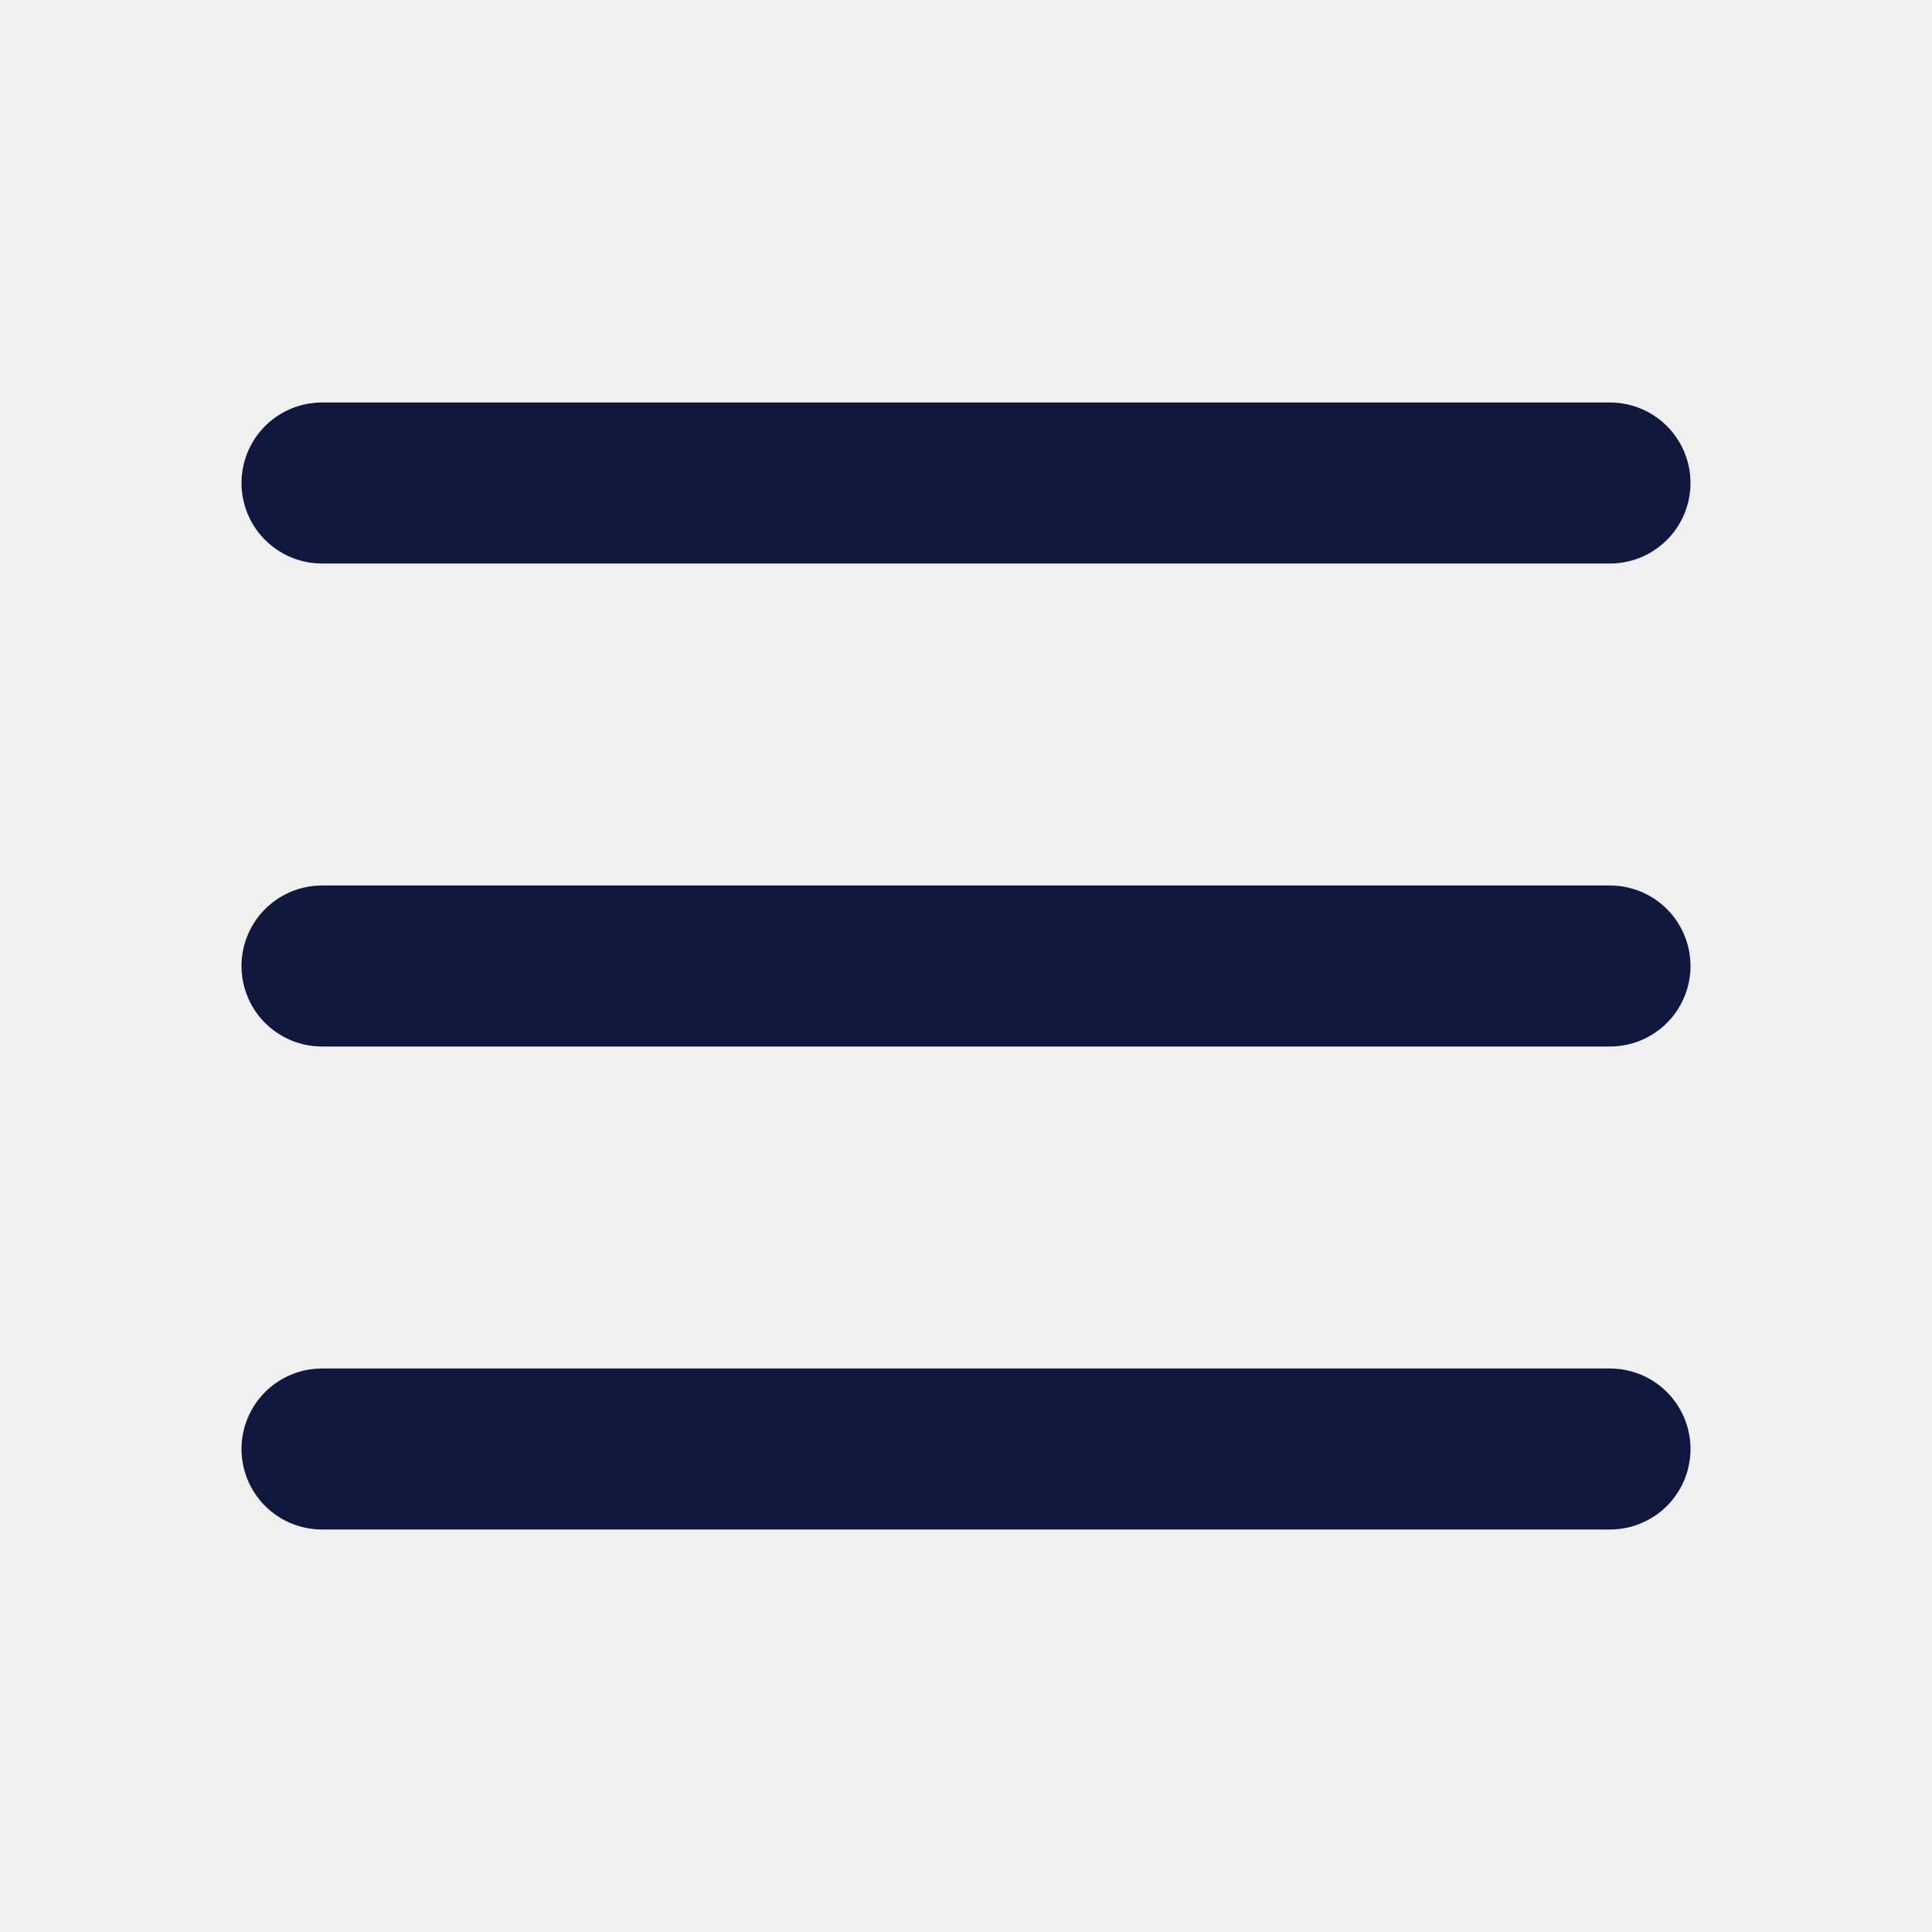
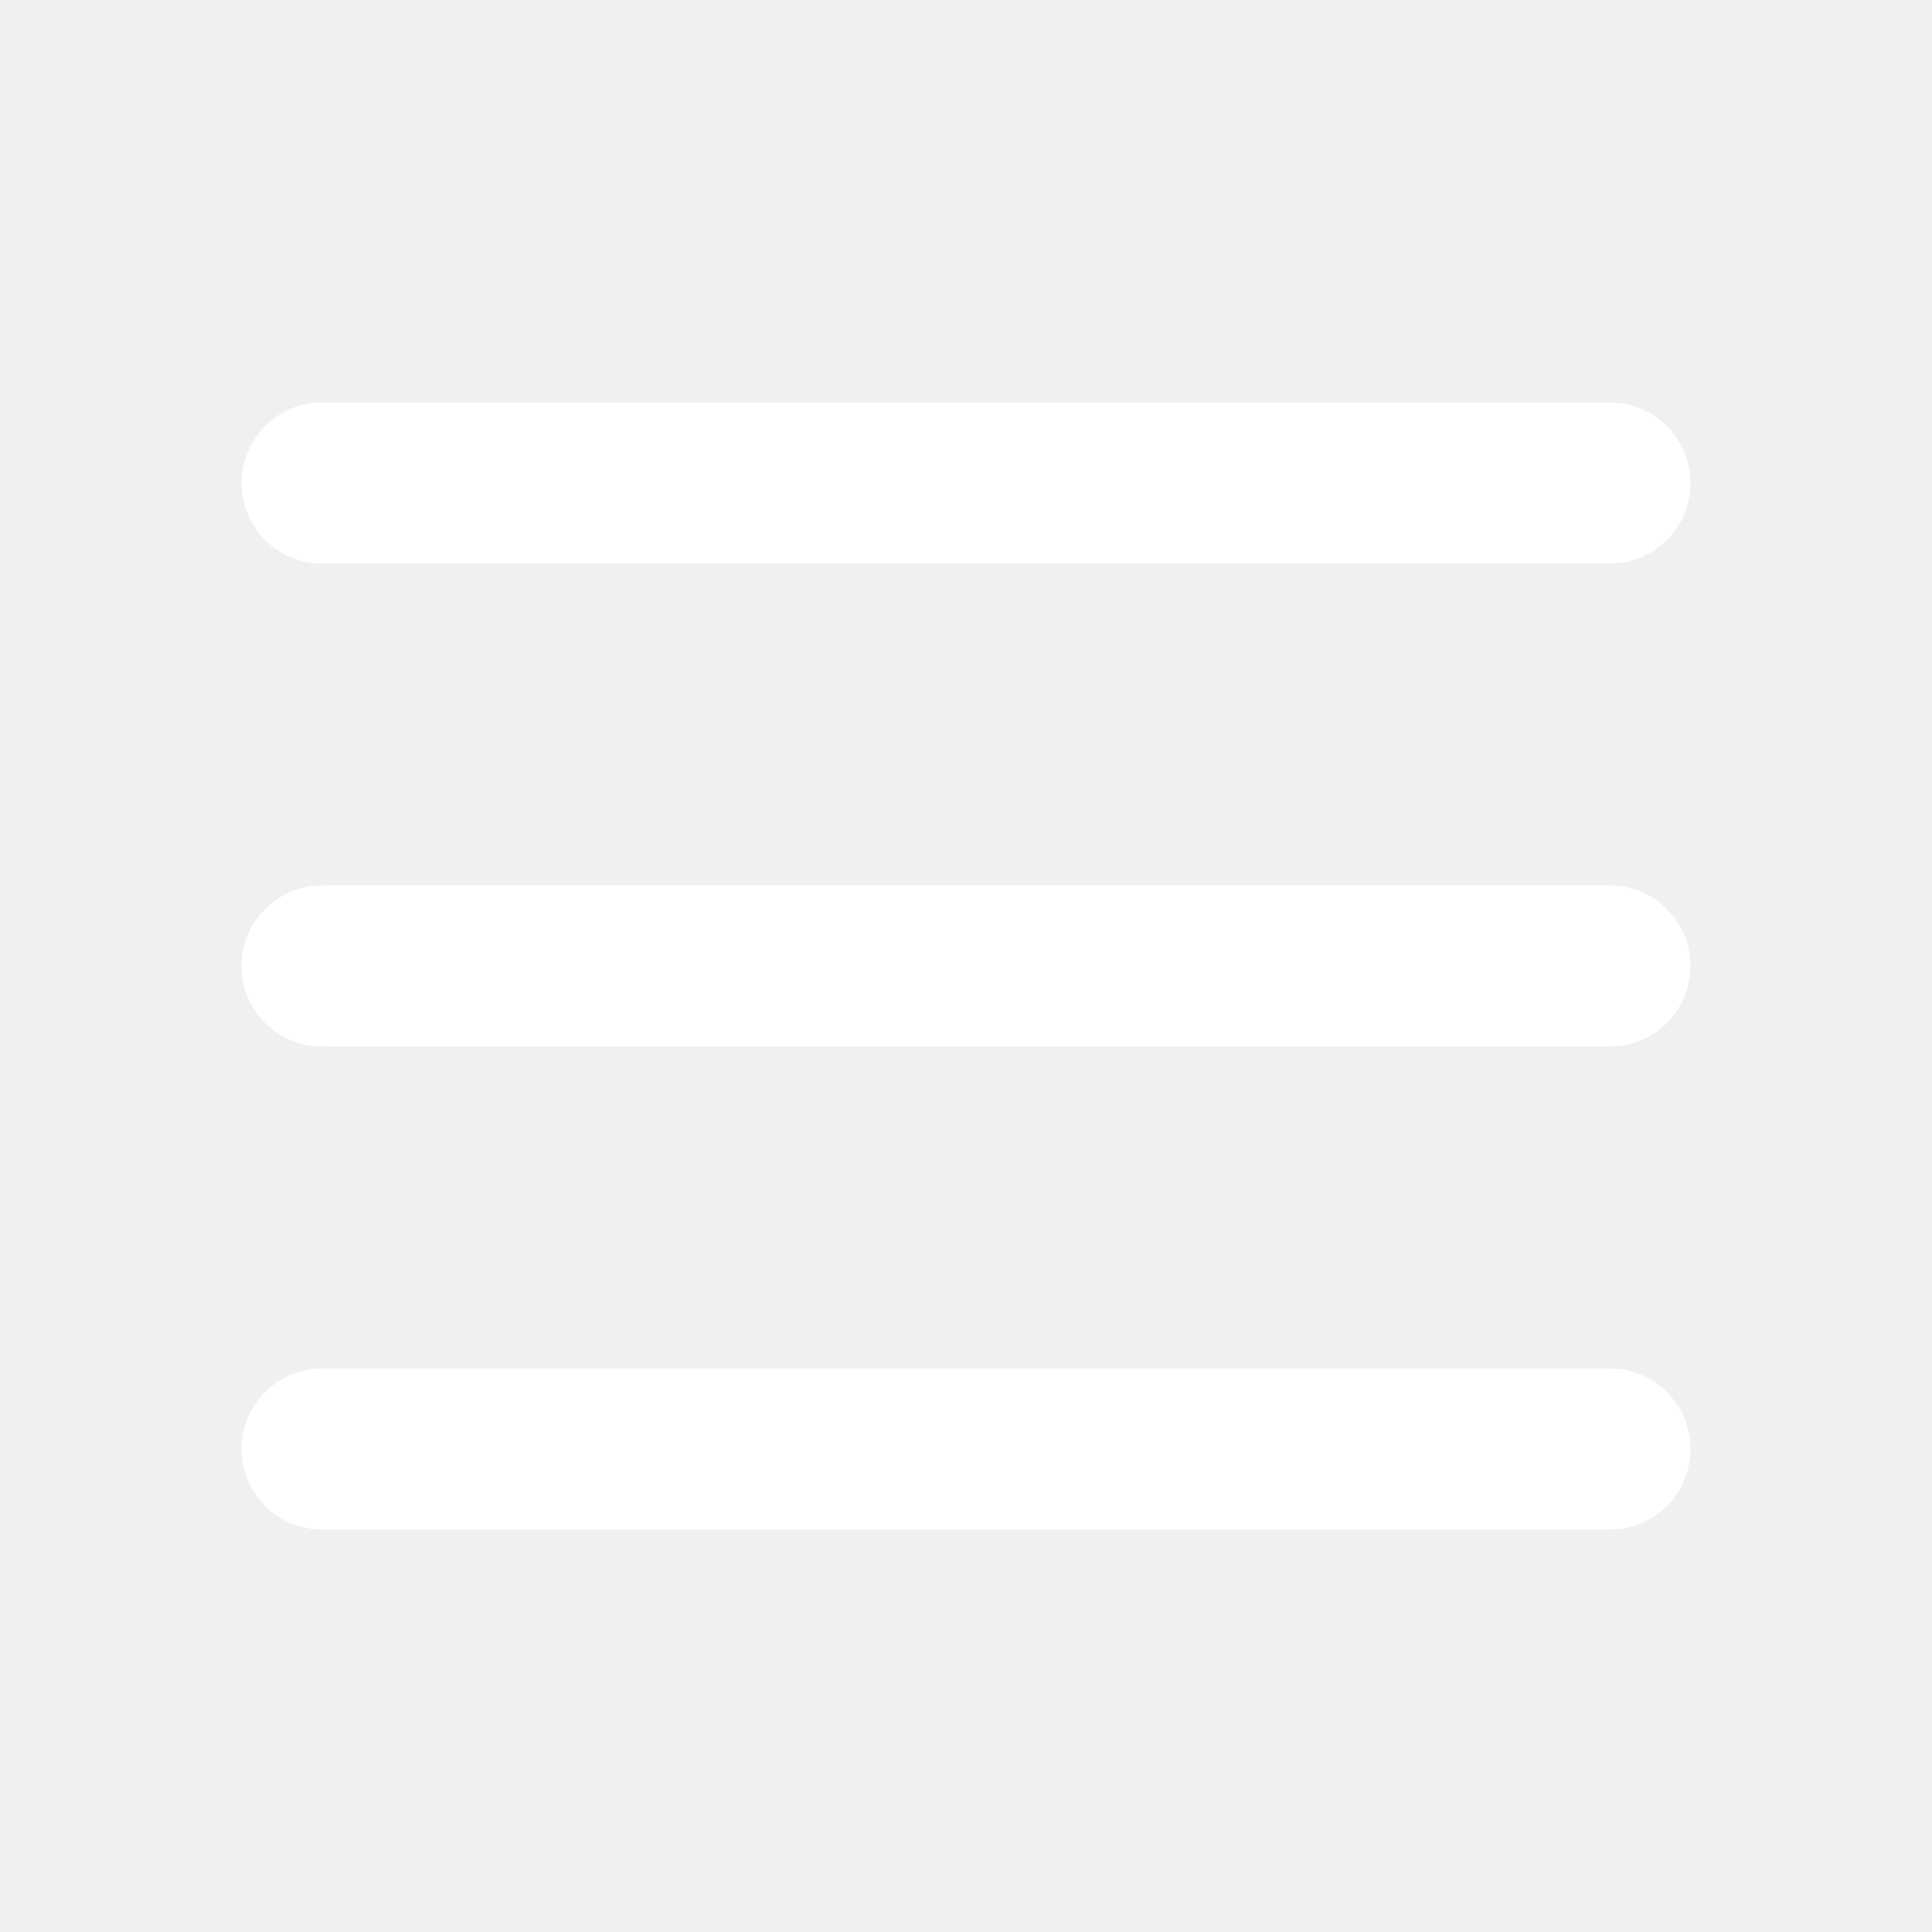
<svg xmlns="http://www.w3.org/2000/svg" width="800px" height="800px" viewBox="0 0 24 24" fill="none">
  <g id="SVGRepo_bgCarrier" stroke-width="0" />
  <g id="SVGRepo_tracerCarrier" stroke-linecap="round" stroke-linejoin="round" />
  <g id="SVGRepo_iconCarrier">
-     <path d="M4 18L20 18" stroke="#101840" stroke-width="2" stroke-linecap="round" />
-     <path d="M4 12L20 12" stroke="#101840" stroke-width="2" stroke-linecap="round" />
-     <path d="M4 6L20 6" stroke="#101840" stroke-width="2" stroke-linecap="round" />
+     <path d="M4 18L20 18" stroke="#ffffff" stroke-width="2" stroke-linecap="round" />
+     <path d="M4 12L20 12" stroke="#ffffff" stroke-width="2" stroke-linecap="round" />
+     <path d="M4 6L20 6" stroke="#ffffff" stroke-width="2" stroke-linecap="round" />
  </g>
</svg>
